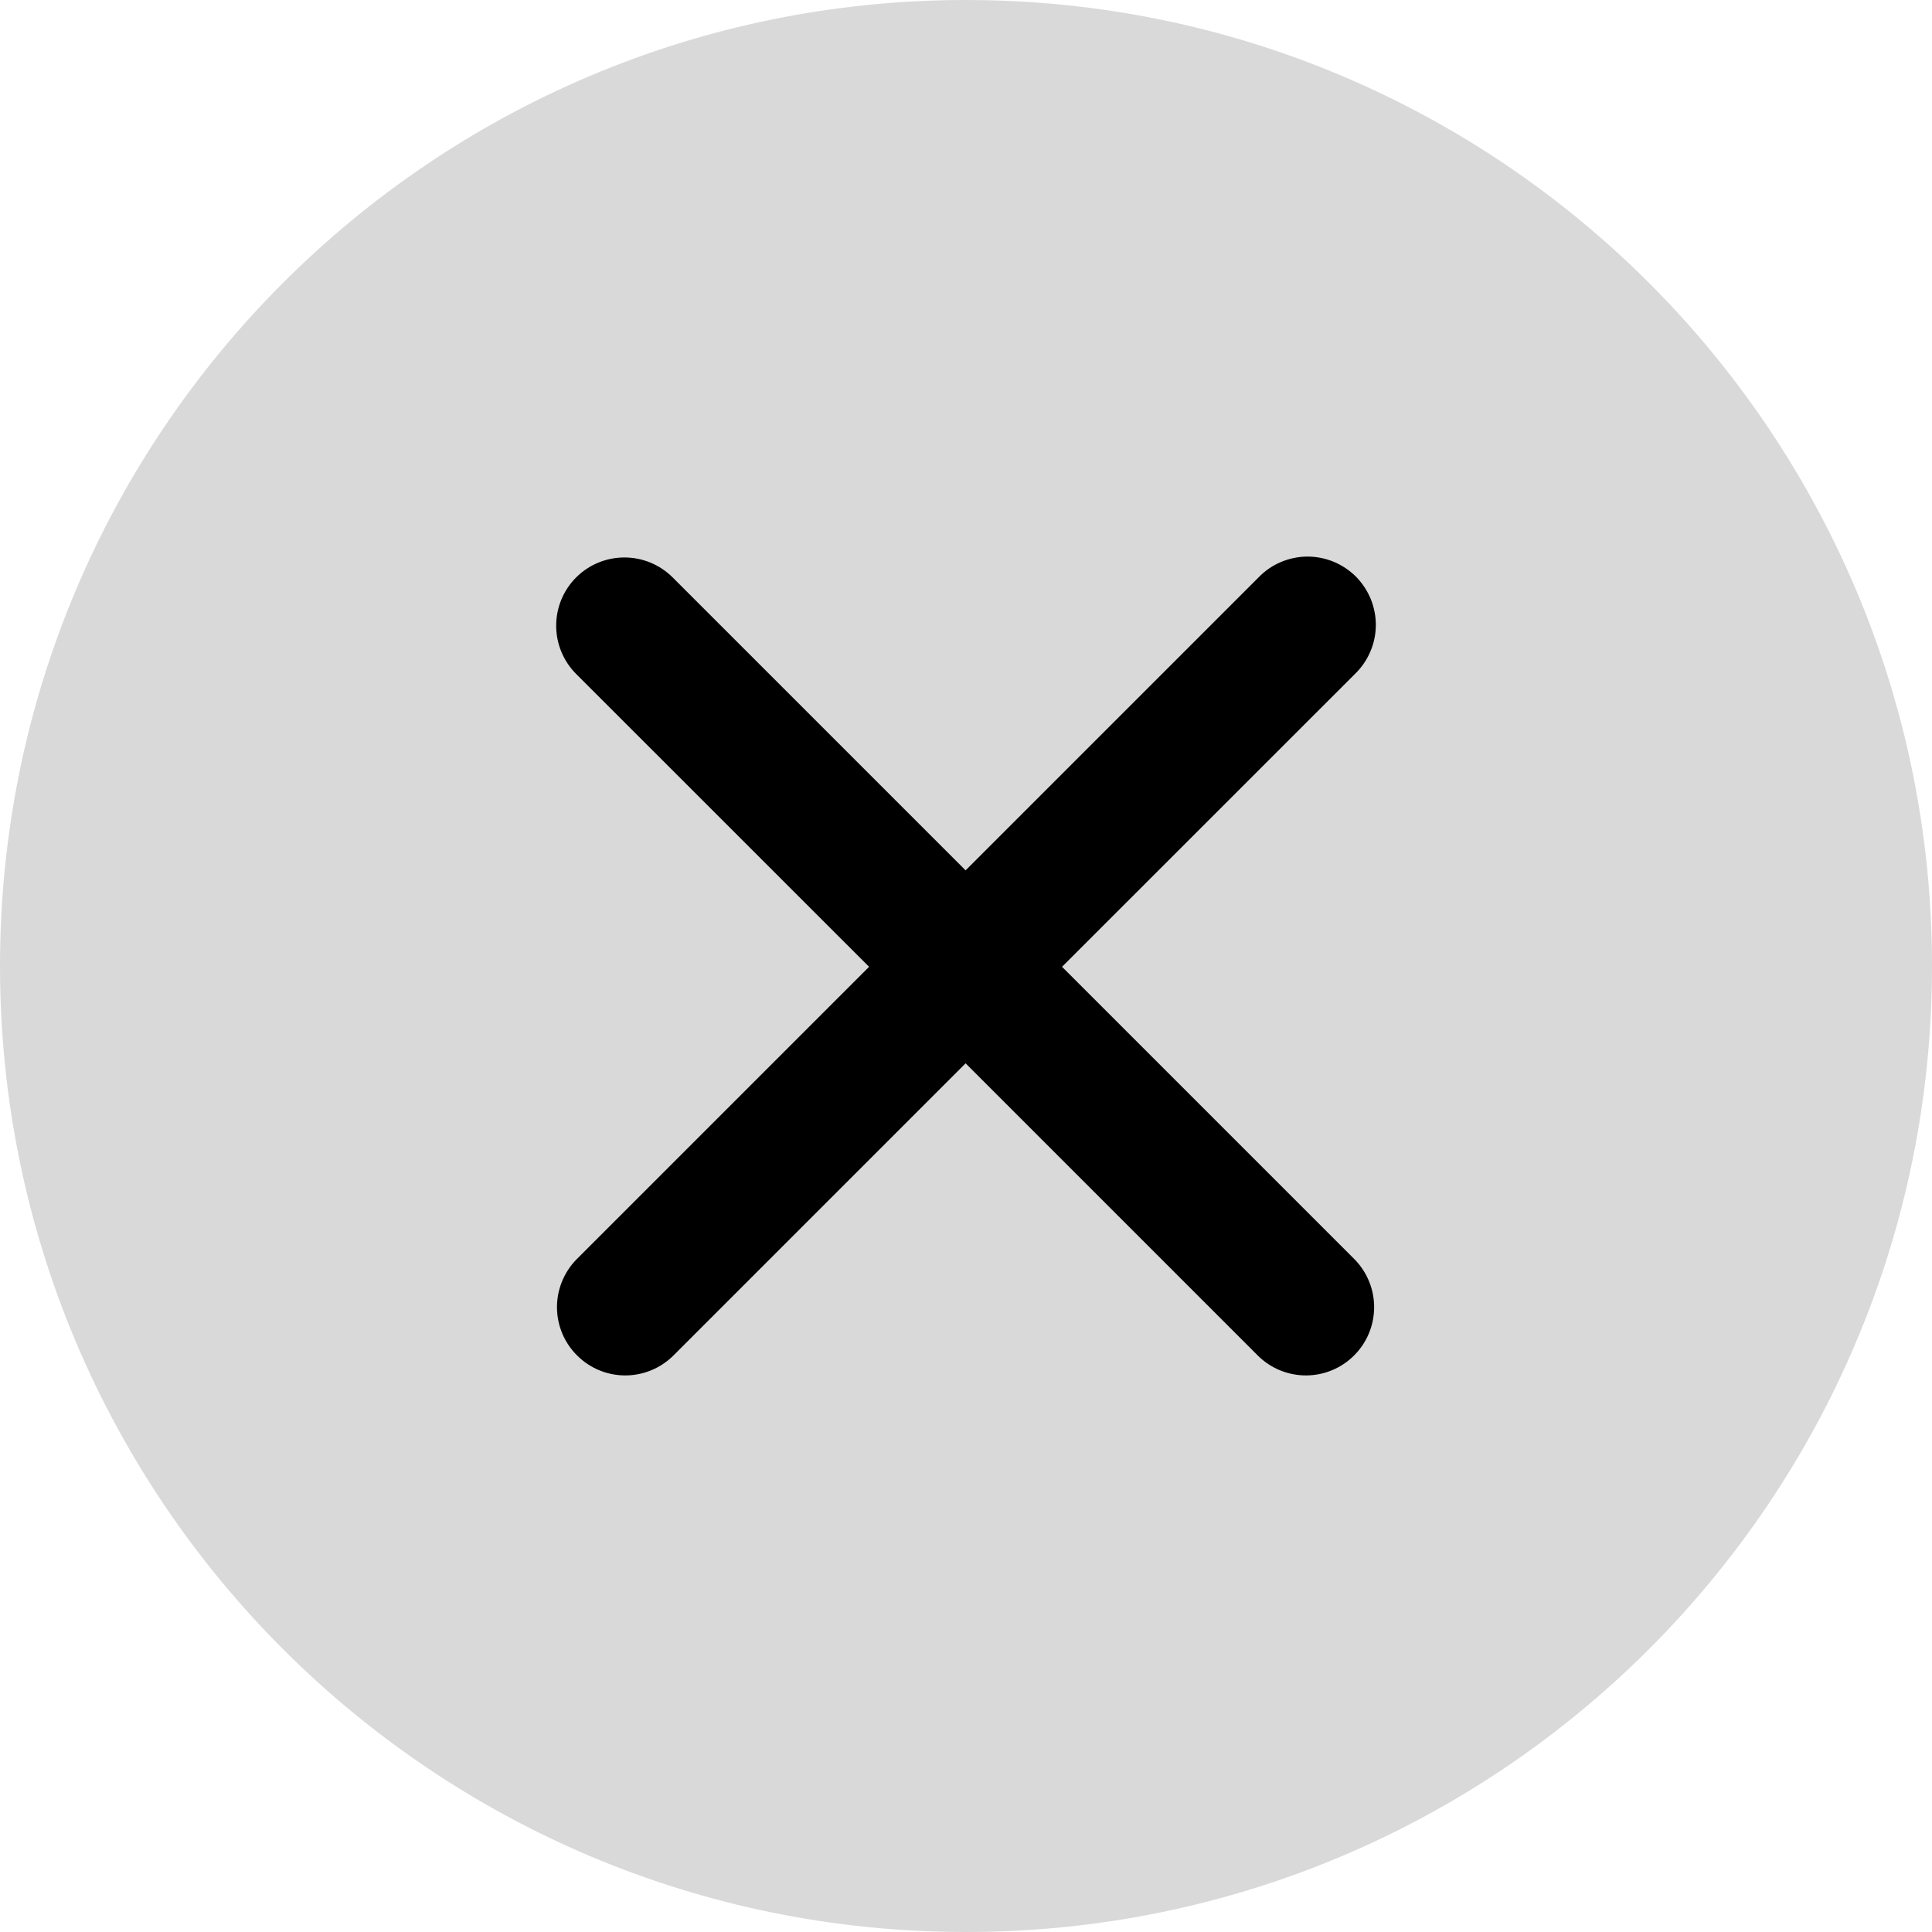
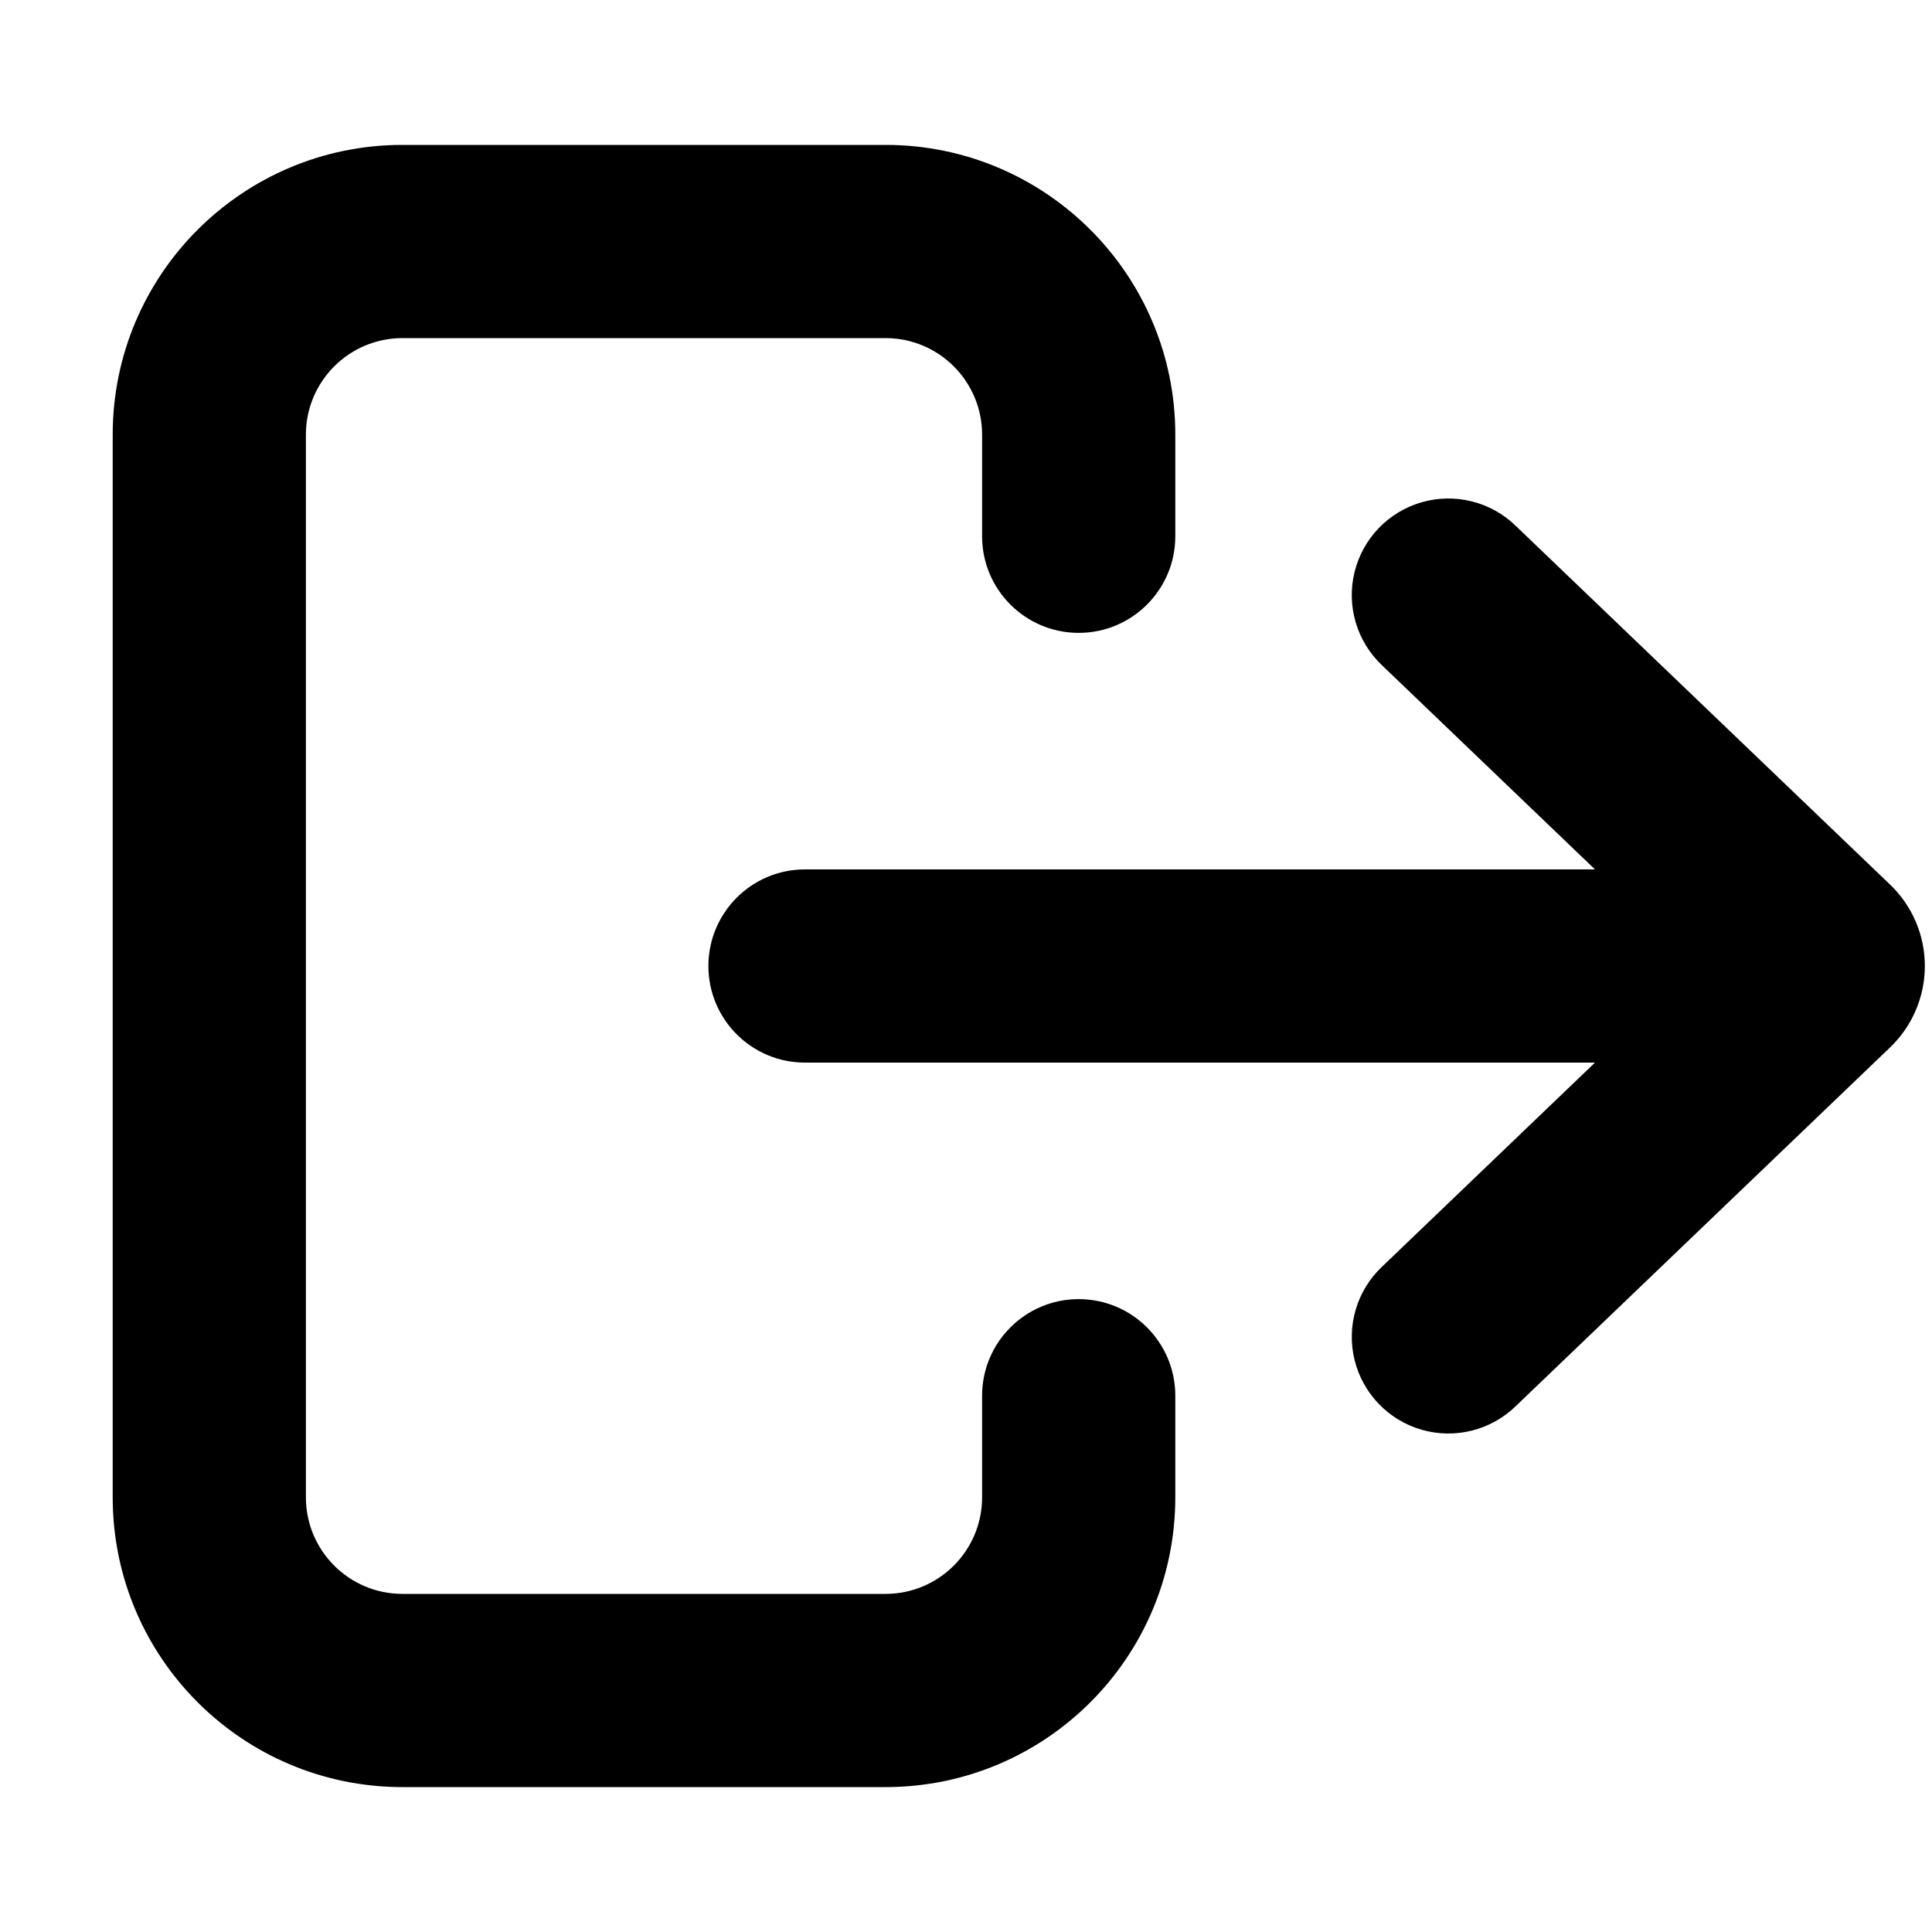
- <svg xmlns="http://www.w3.org/2000/svg" width="24" height="24" viewBox="0 0 24 24" fill="none">
-   <rect width="24" height="24" rx="12" fill="currentColor" fill-opacity="0.15" />
-   <path fill-rule="evenodd" clip-rule="evenodd" d="M7.157 7.173C7.316 7.014 7.532 6.925 7.757 6.925C7.981 6.925 8.197 7.014 8.356 7.173L11.995 10.812L15.634 7.173C15.712 7.092 15.805 7.027 15.909 6.983C16.012 6.939 16.123 6.915 16.236 6.914C16.349 6.913 16.46 6.935 16.564 6.977C16.668 7.02 16.763 7.083 16.843 7.162C16.922 7.242 16.985 7.337 17.028 7.441C17.07 7.545 17.092 7.657 17.091 7.769C17.09 7.882 17.067 7.993 17.022 8.096C16.978 8.2 16.913 8.293 16.832 8.372L13.193 12.01L16.832 15.649C16.986 15.809 17.072 16.023 17.07 16.245C17.068 16.468 16.979 16.68 16.822 16.837C16.665 16.995 16.452 17.084 16.23 17.086C16.008 17.088 15.793 17.002 15.634 16.848L11.995 13.209L8.356 16.848C8.196 17.002 7.982 17.088 7.76 17.086C7.537 17.084 7.325 16.995 7.168 16.837C7.01 16.68 6.921 16.468 6.919 16.245C6.917 16.023 7.003 15.809 7.157 15.649L10.796 12.01L7.157 8.372C6.998 8.213 6.909 7.997 6.909 7.772C6.909 7.548 6.998 7.332 7.157 7.173V7.173Z" fill="currentColor" />
+ <svg xmlns="http://www.w3.org/2000/svg" fill="currentColor" viewBox="0 0 120 120">
+   <path fill="#000" d="M25 9C15.059 9 7 17.059 7 27v66c0 9.941 8.059 18 18 18h30c9.941 0 18-8.059 18-18v-6.309a6 6 0 0 0-12 0V93a6 6 0 0 1-6 6H25a6 6 0 0 1-6-6V27a6 6 0 0 1 6-6h30a6 6 0 0 1 6 6v6.309a6 6 0 0 0 12 0V27c0-9.941-8.059-18-18-18H25Z" />
+   <path fill="#000" d="M85.849 41.332 99.067 54H50a6 6 0 0 0 0 12h49.067L85.85 78.668a6 6 0 1 0 8.302 8.664l23.247-22.278a7 7 0 0 0 0-10.108L94.151 32.668a6 6 0 1 0-8.302 8.664Z" />
</svg>
